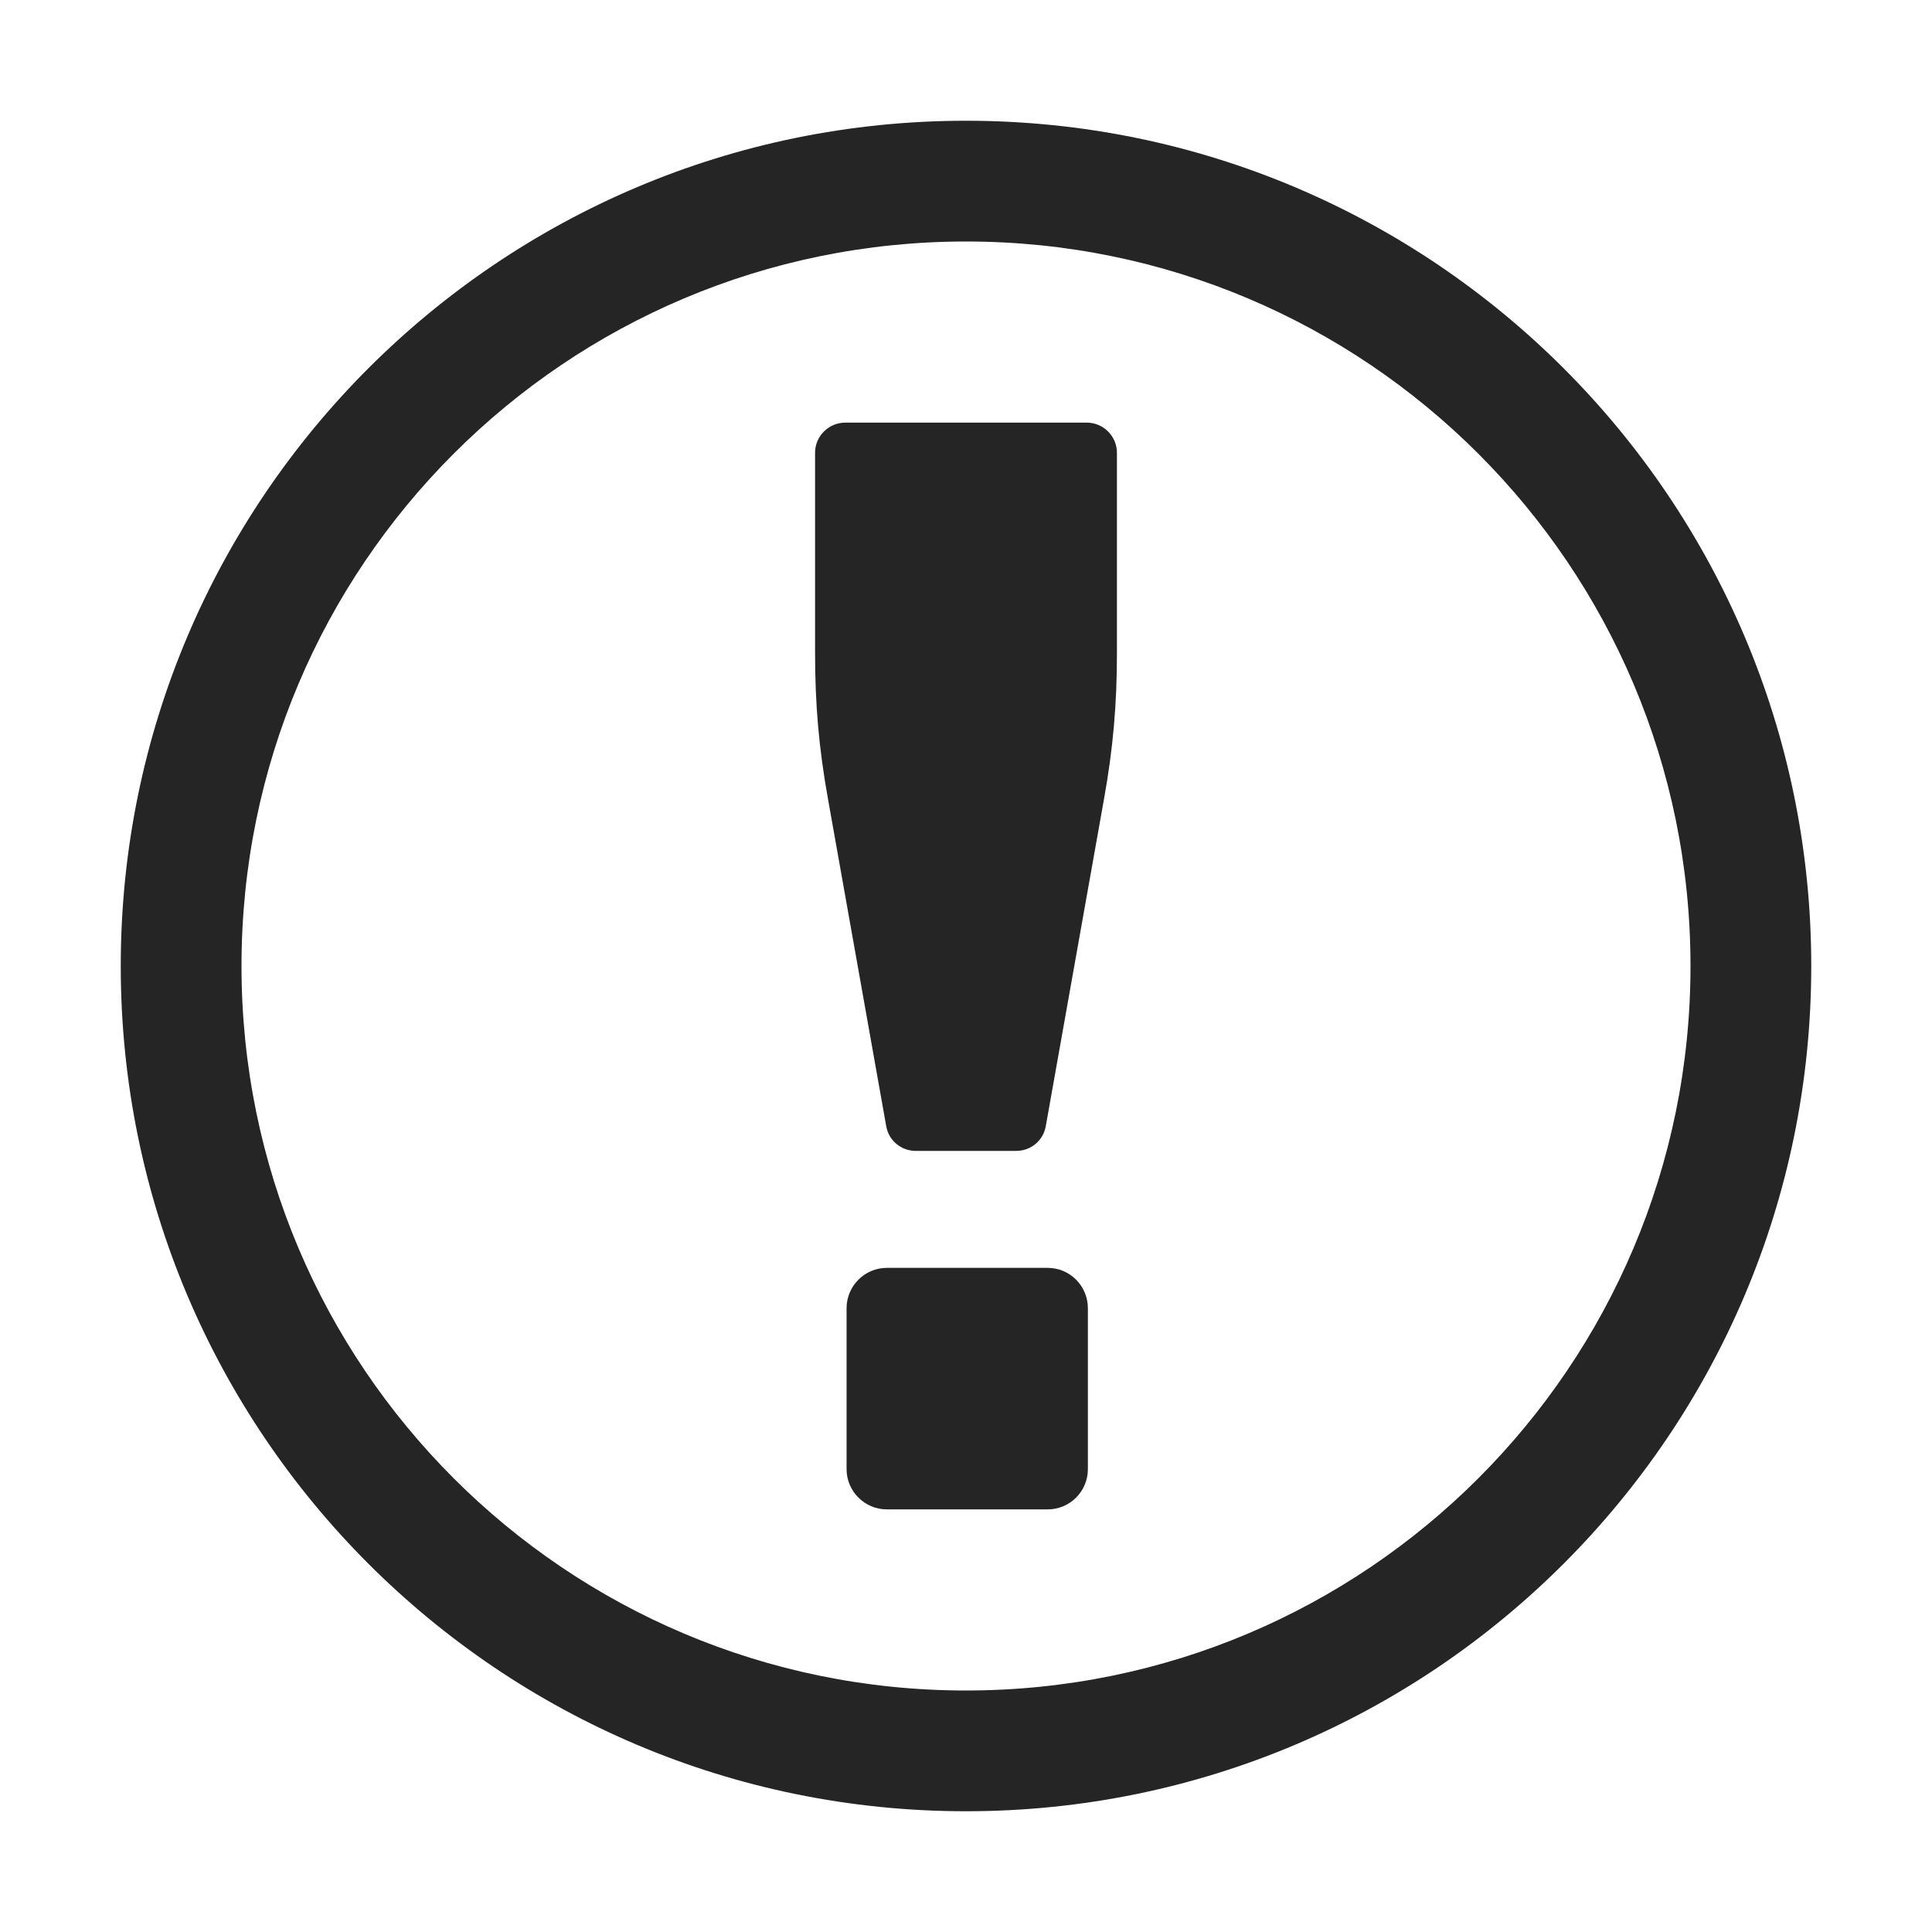
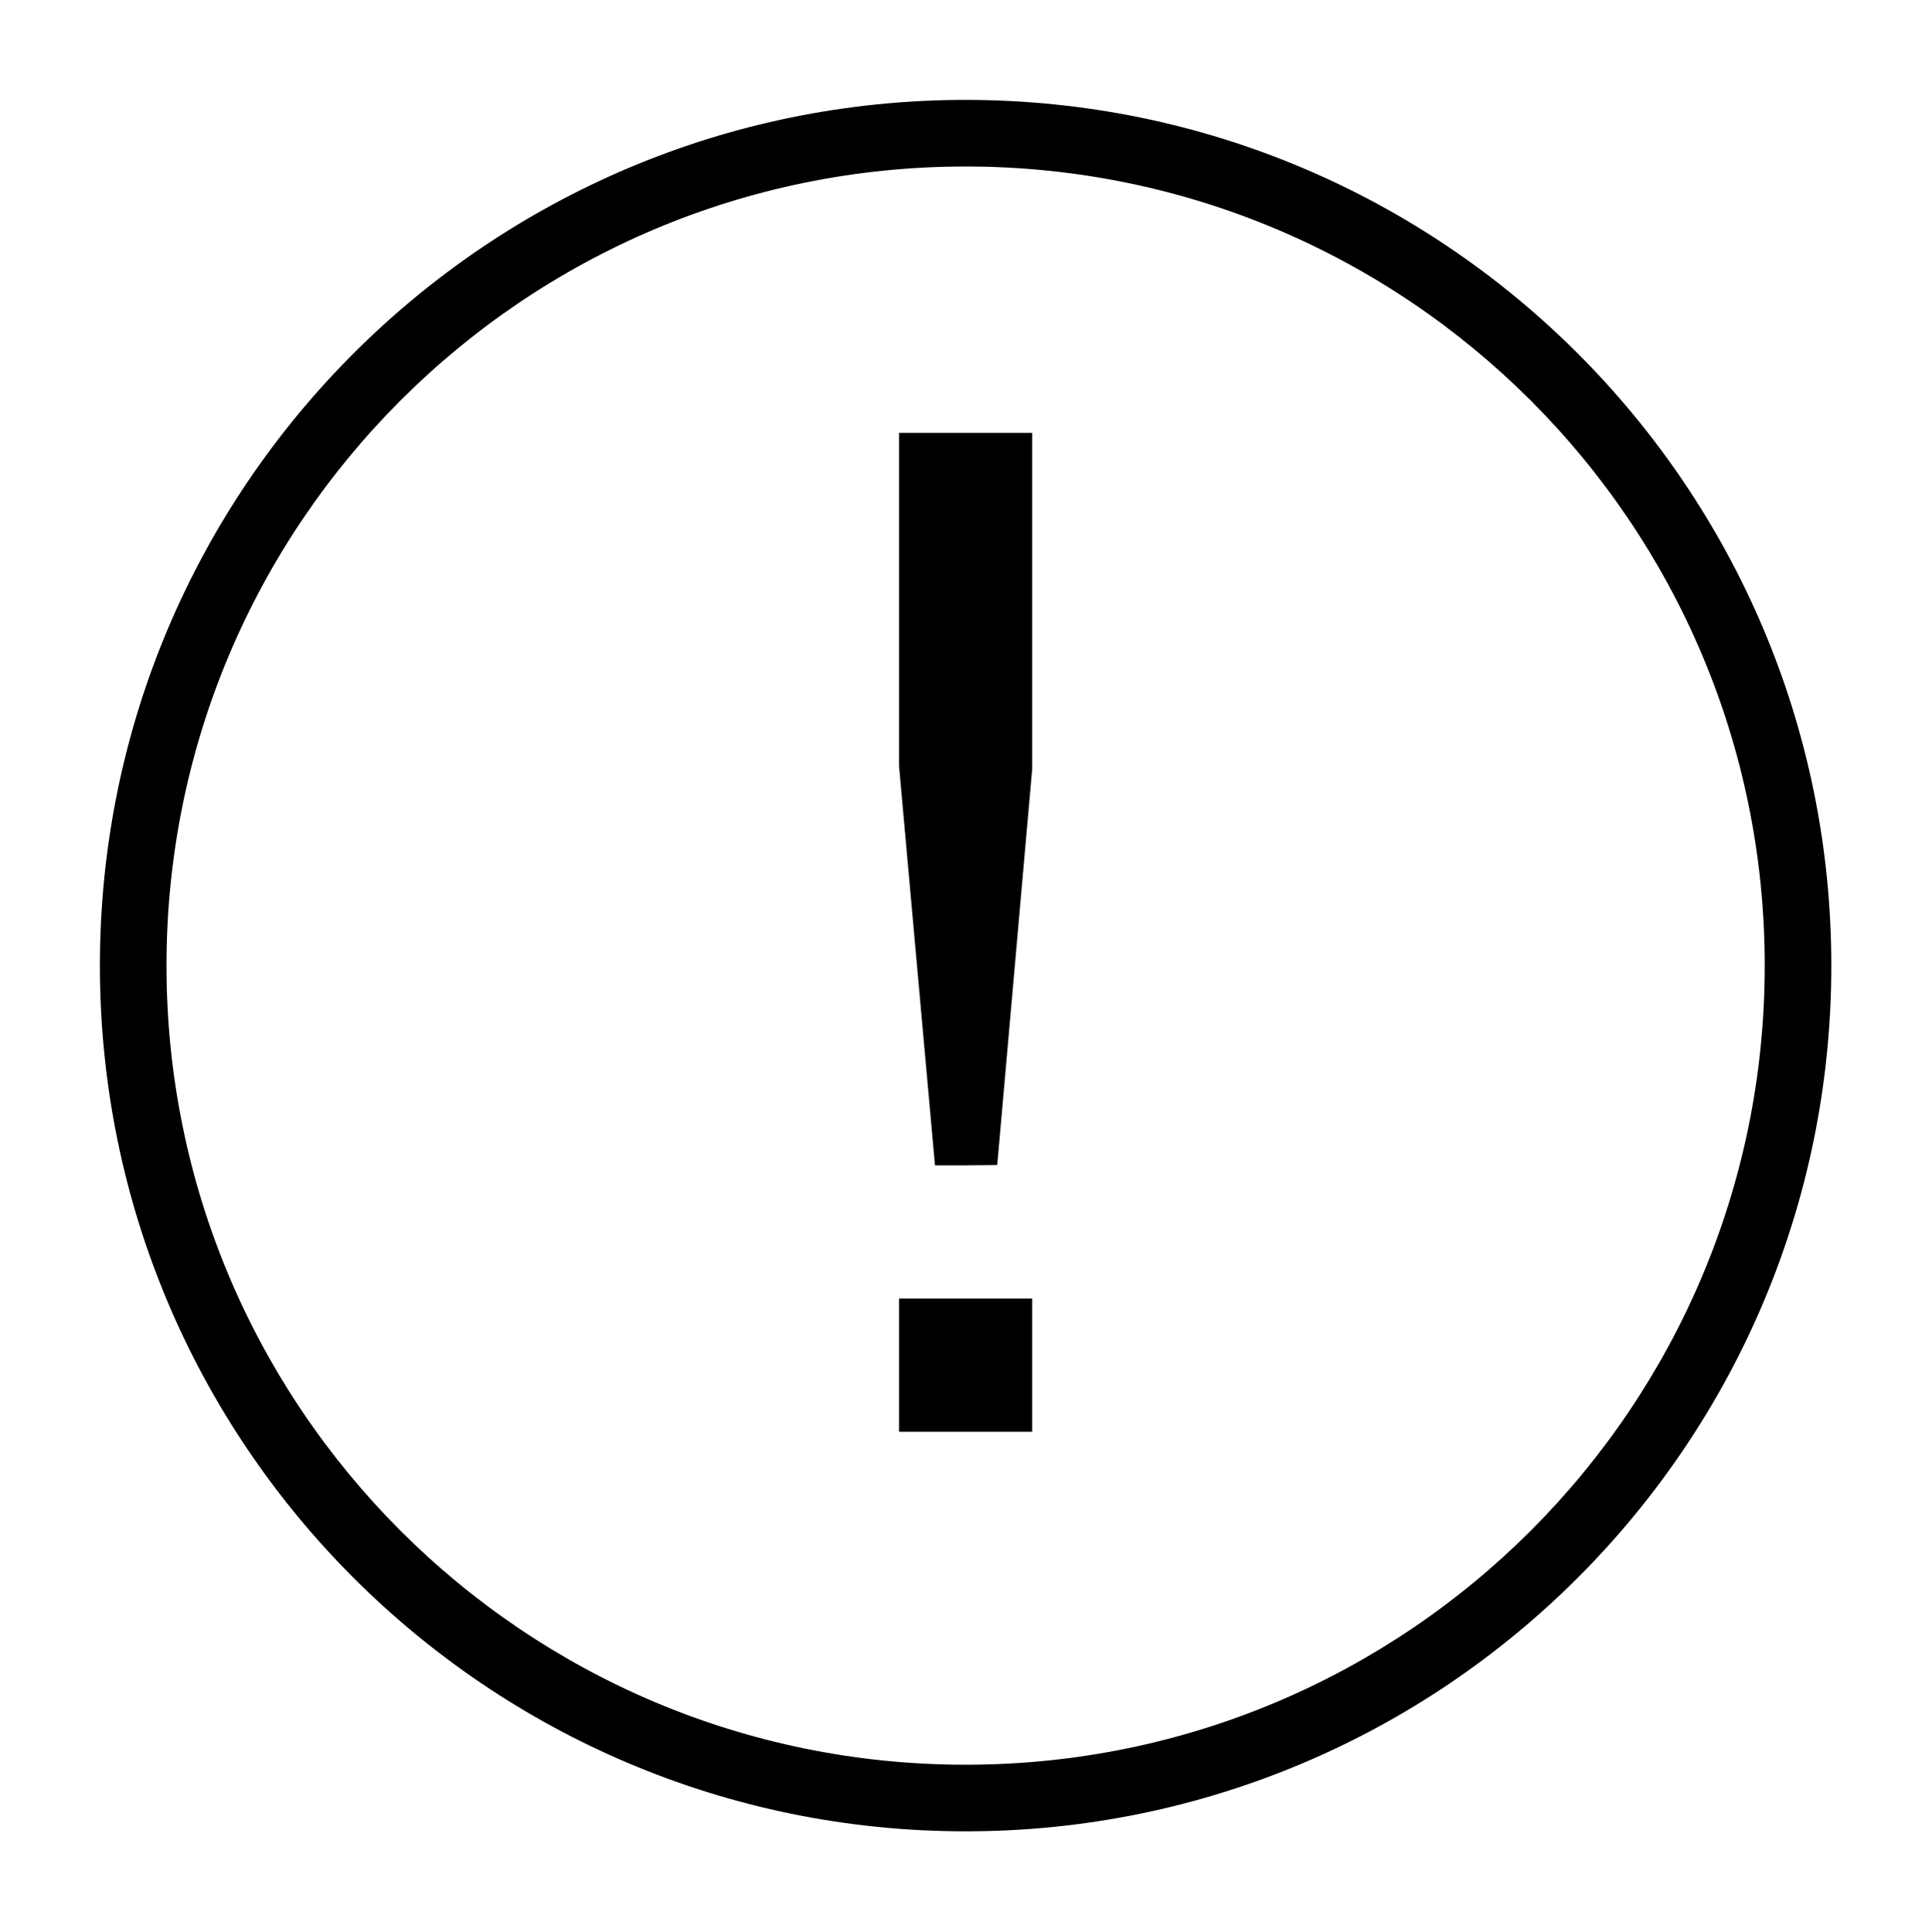
- <svg xmlns="http://www.w3.org/2000/svg" xml:space="preserve" width="1024px" height="1024px" shape-rendering="geometricPrecision" text-rendering="geometricPrecision" image-rendering="optimizeQuality" fill-rule="nonzero" clip-rule="evenodd" viewBox="0 0 10240 10240">
-   <path id="curve1" fill="#252525" d="M4700 6720l853 0c118,0 213,96 213,214l0 853c0,117 -95,213 -213,213l-853 0c-117,0 -213,-96 -213,-213l0 -853c0,-118 96,-214 213,-214zm-220 -4480l1280 0c88,0 160,72 160,160l0 1059c0,273 -20,505 -68,773l-309 1736c-13,77 -79,132 -157,132l-532 0c-78,0 -144,-55 -157,-132l-309 -1736c-48,-268 -68,-500 -68,-773l0 -1059c0,-88 72,-160 160,-160z" />
-   <path id="curve0" fill="#252525" d="M5120 640c2474,0 4480,2006 4480,4480 0,2474 -2006,4480 -4480,4480 -2474,0 -4480,-2006 -4480,-4480 0,-2474 2006,-4480 4480,-4480zm0 640c-2121,0 -3840,1719 -3840,3840 0,2121 1719,3840 3840,3840 2121,0 3840,-1719 3840,-3840 0,-2121 -1719,-3840 -3840,-3840z" />
+ <svg xmlns="http://www.w3.org/2000/svg" xml:space="preserve" width="580px" height="580px" shape-rendering="geometricPrecision" text-rendering="geometricPrecision" image-rendering="optimizeQuality" fill-rule="nonzero" clip-rule="nonzero" viewBox="0 0 5800 5800">
+   <path id="curve28" fill="#000000" d="M2900 300c1436,0 2600,1164 2600,2600 0,1436 -1164,2600 -2600,2600 -1436,0 -2600,-1164 -2600,-2600 0,-1436 1164,-2600 2600,-2600zm0 200c-1326,0 -2400,1074 -2400,2400 0,1326 1074,2400 2400,2400 1326,0 2400,-1074 2400,-2400 0,-1326 -1074,-2400 -2400,-2400zm-200 1800l0 -1000c133,0 267,0 400,0l0 1009 -105 1190c-63,1 -125,1 -187,1l-108 -1200zm0 2000l0 -400 400 0 0 400 -400 0z" />
</svg>
